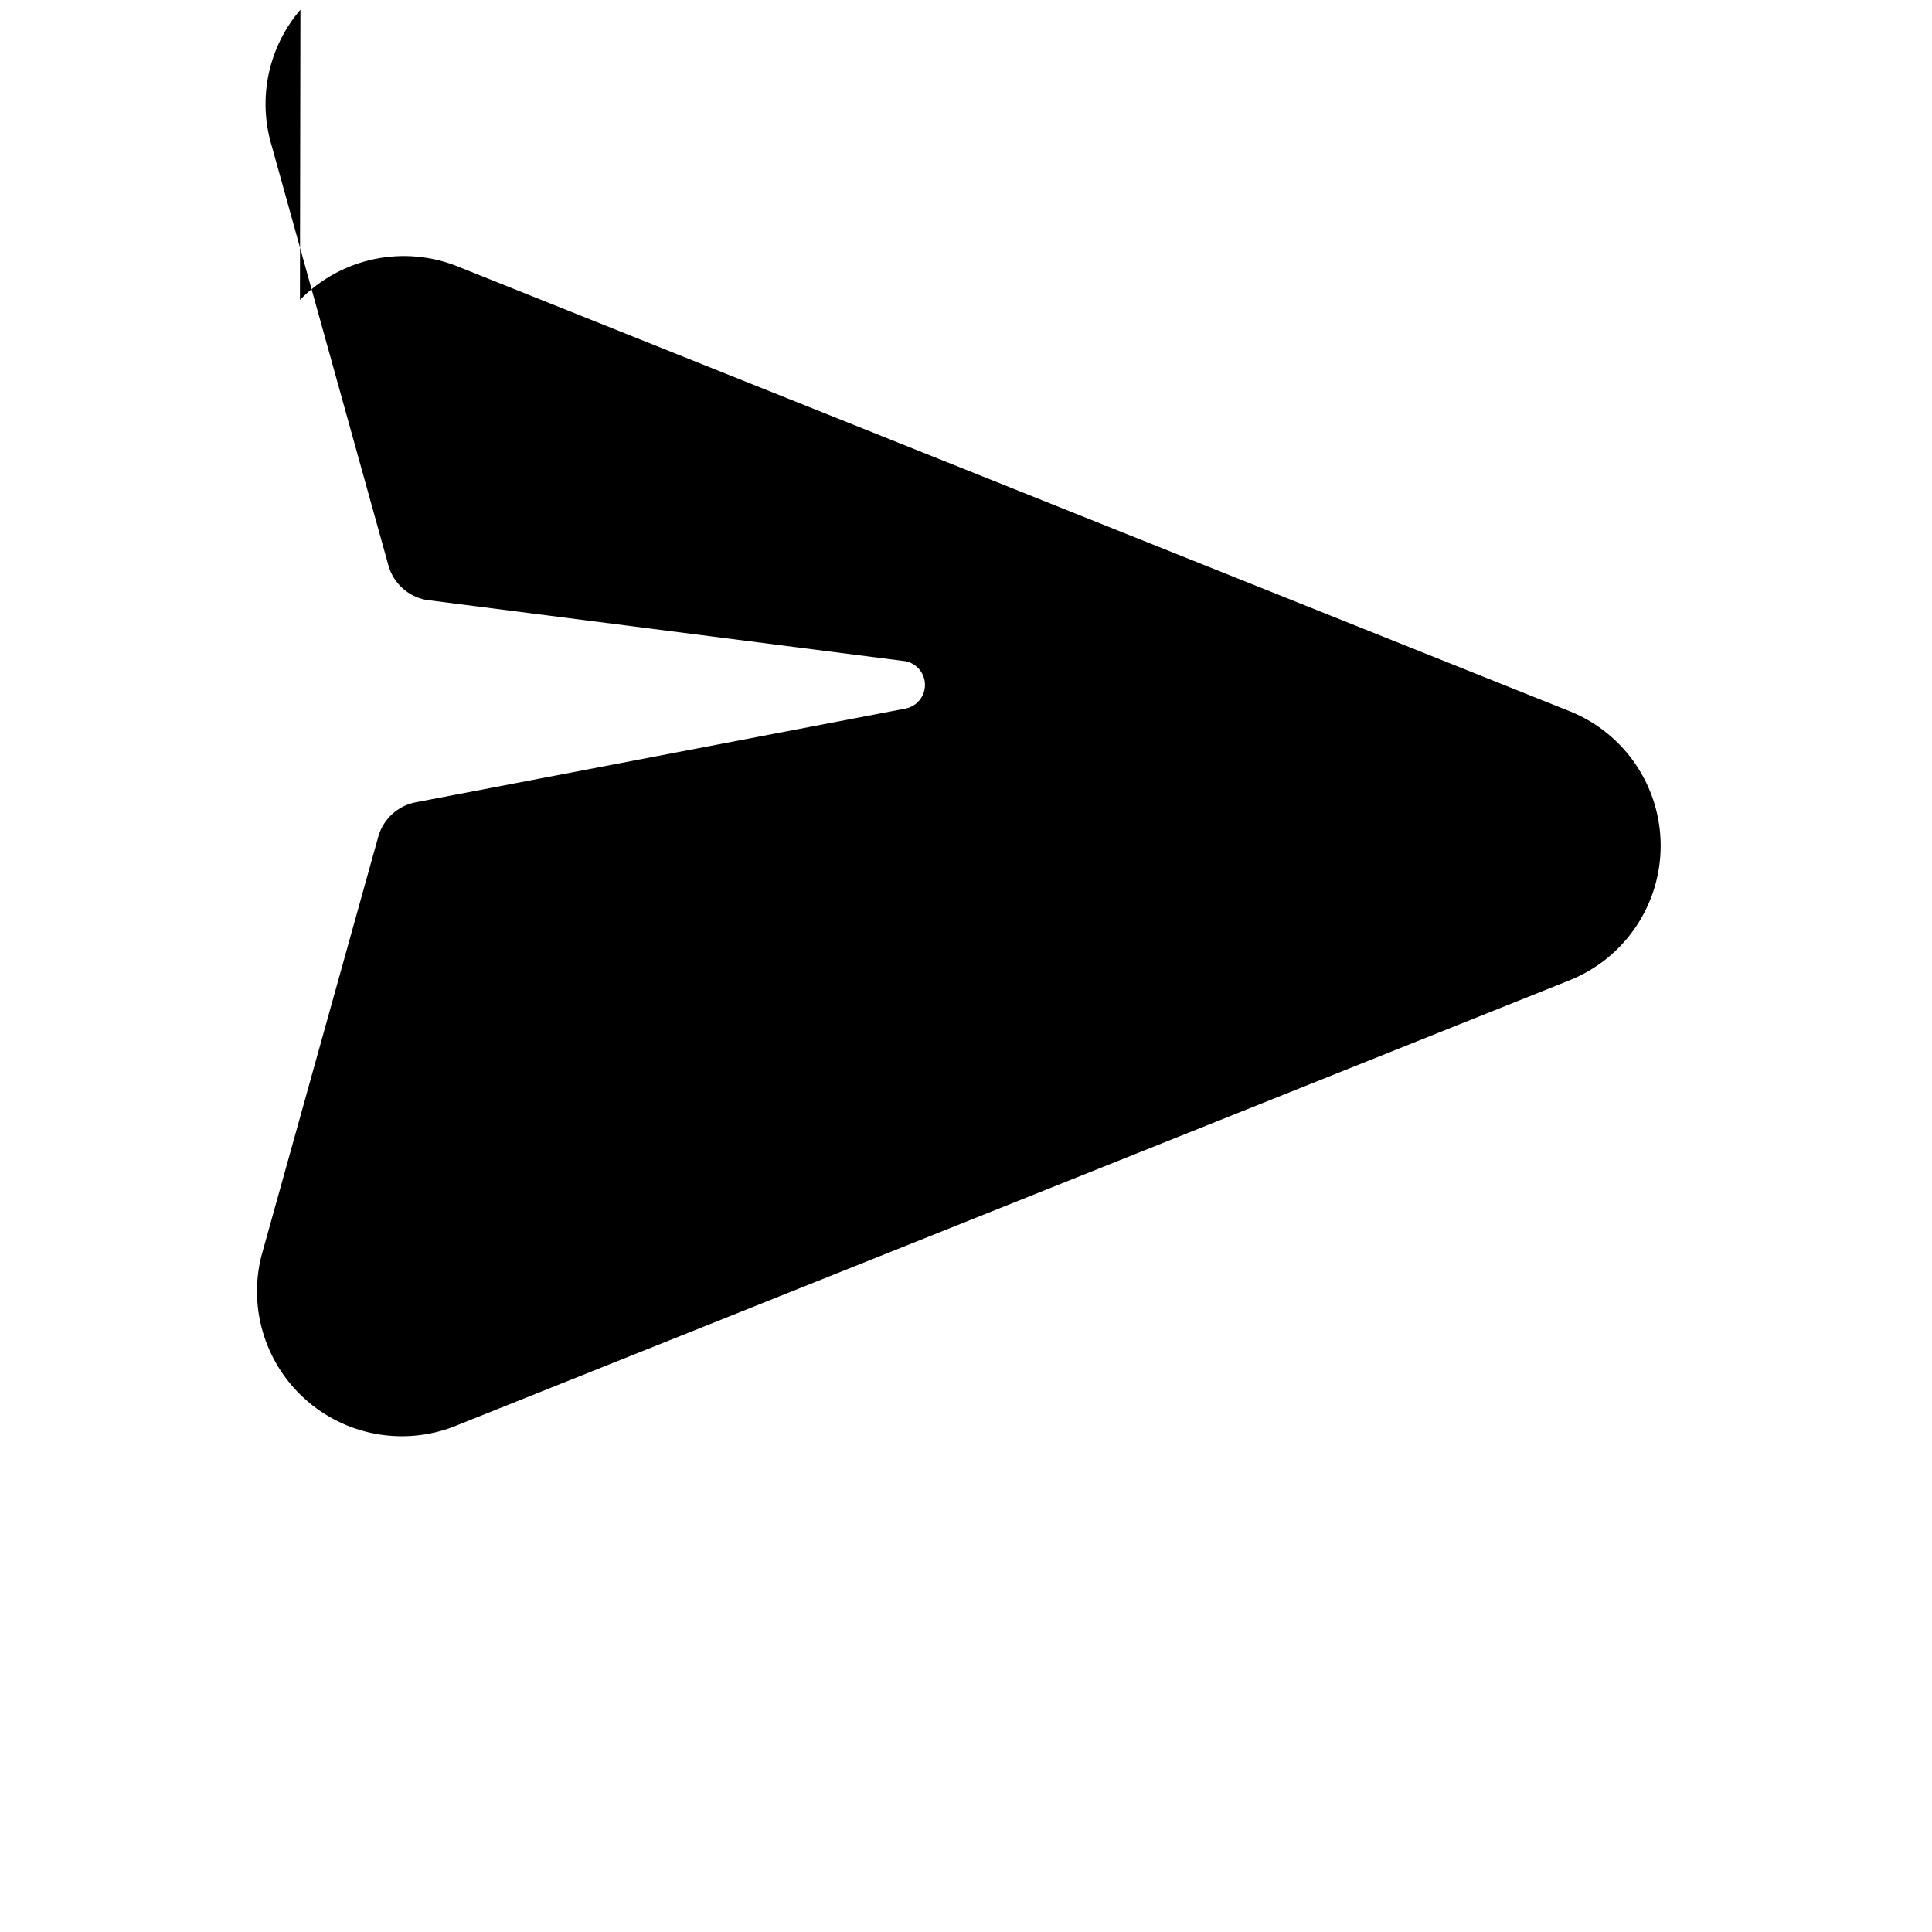
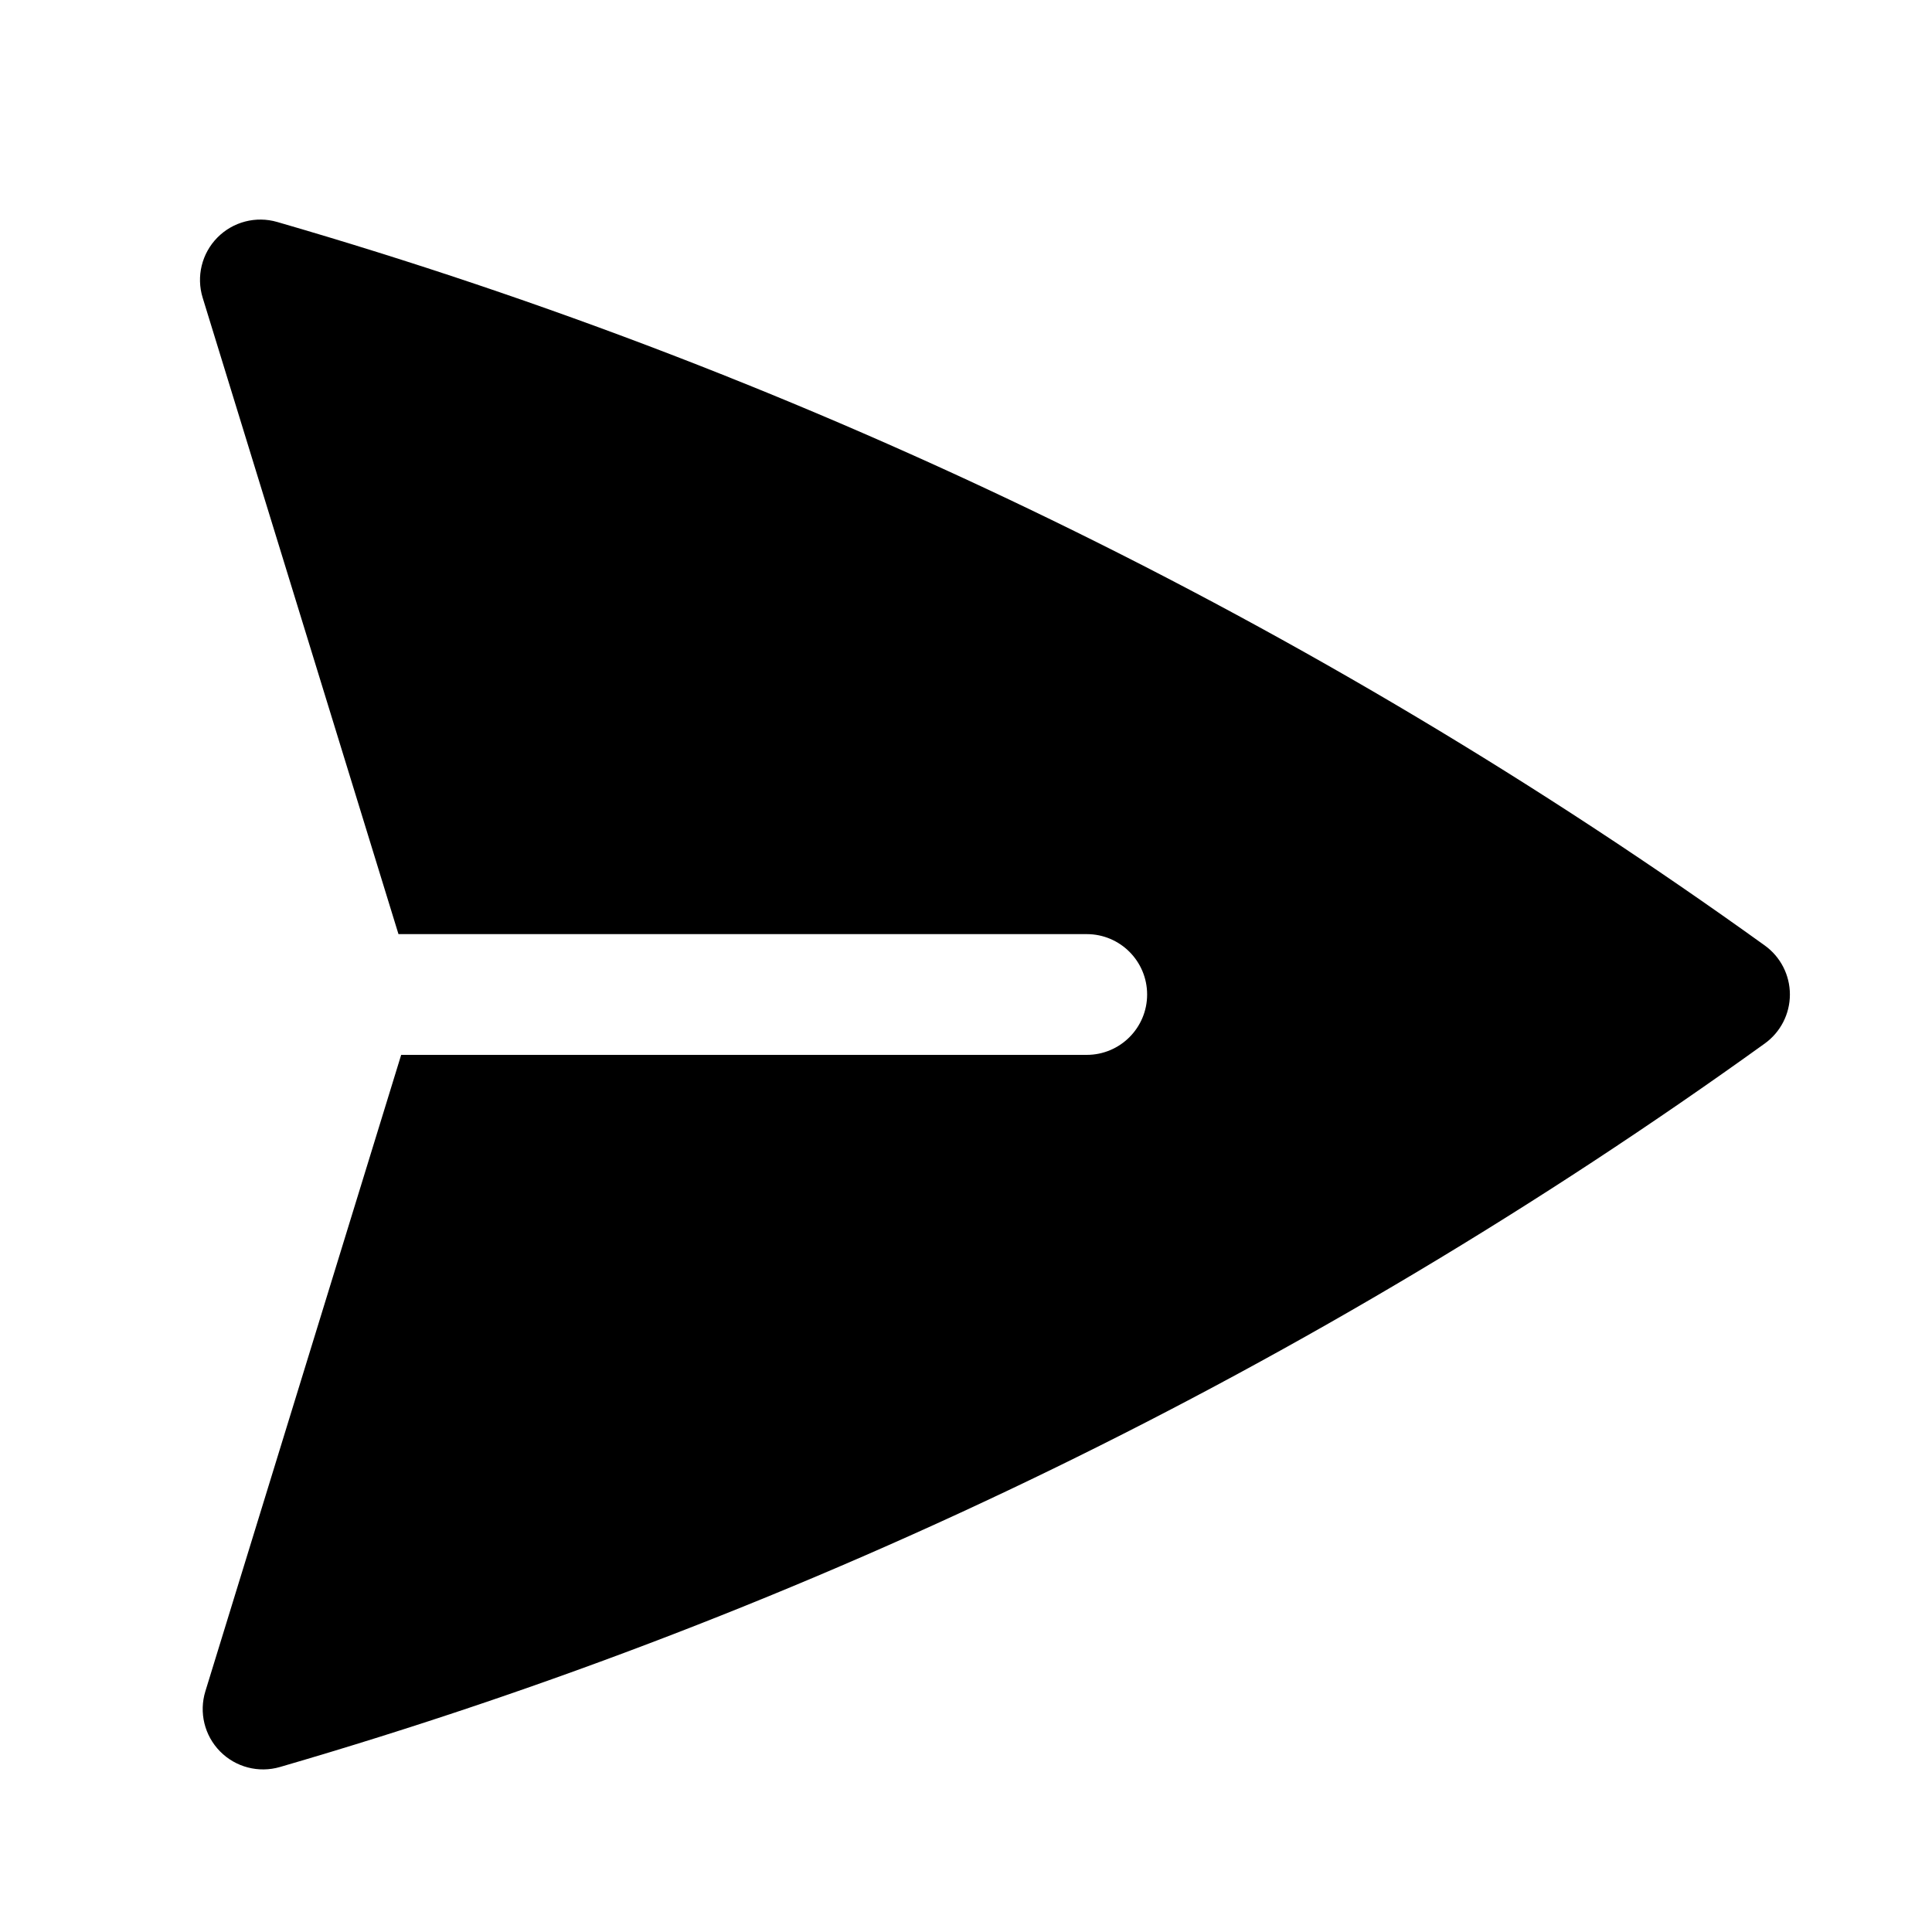
- <svg viewBox="0 0 20 20" fill="currentColor" class="{{ class }}" aria-hidden="true">
-   <path d="M3.105 3.105a1.5 1.5 0 0 1 1.65-.34l11.5 4.6a1.5 1.5 0 0 1 0 2.78l-11.5 4.6a1.5 1.5 0 0 1-2.05-1.74l1.21-4.34a.5.5 0 0 1 .39-.36l5.07-.97a.25.25 0 0 0 0-.49L4.41 6.21a.5.5 0 0 1-.39-.36l-1.21-4.35a1.5 1.5 0 0 1 .3-1.4z" />
+ <svg xmlns="http://www.w3.org/2000/svg" viewBox="0 0 20 20" fill="currentColor" class="{{ class }}" aria-hidden="true">
+   <path d="M2.87 2.298a.625.625 0 0 0-.772.784l2.027 6.588H11.25a.625.625 0 0 1 0 1.25H4.153l-2.027 6.588a.625.625 0 0 0 .772.784 50.4 50.4 0 0 0 15.37-7.489.625.625 0 0 0 0-1.016A50.4 50.4 0 0 0 2.87 2.298Z" />
</svg>
